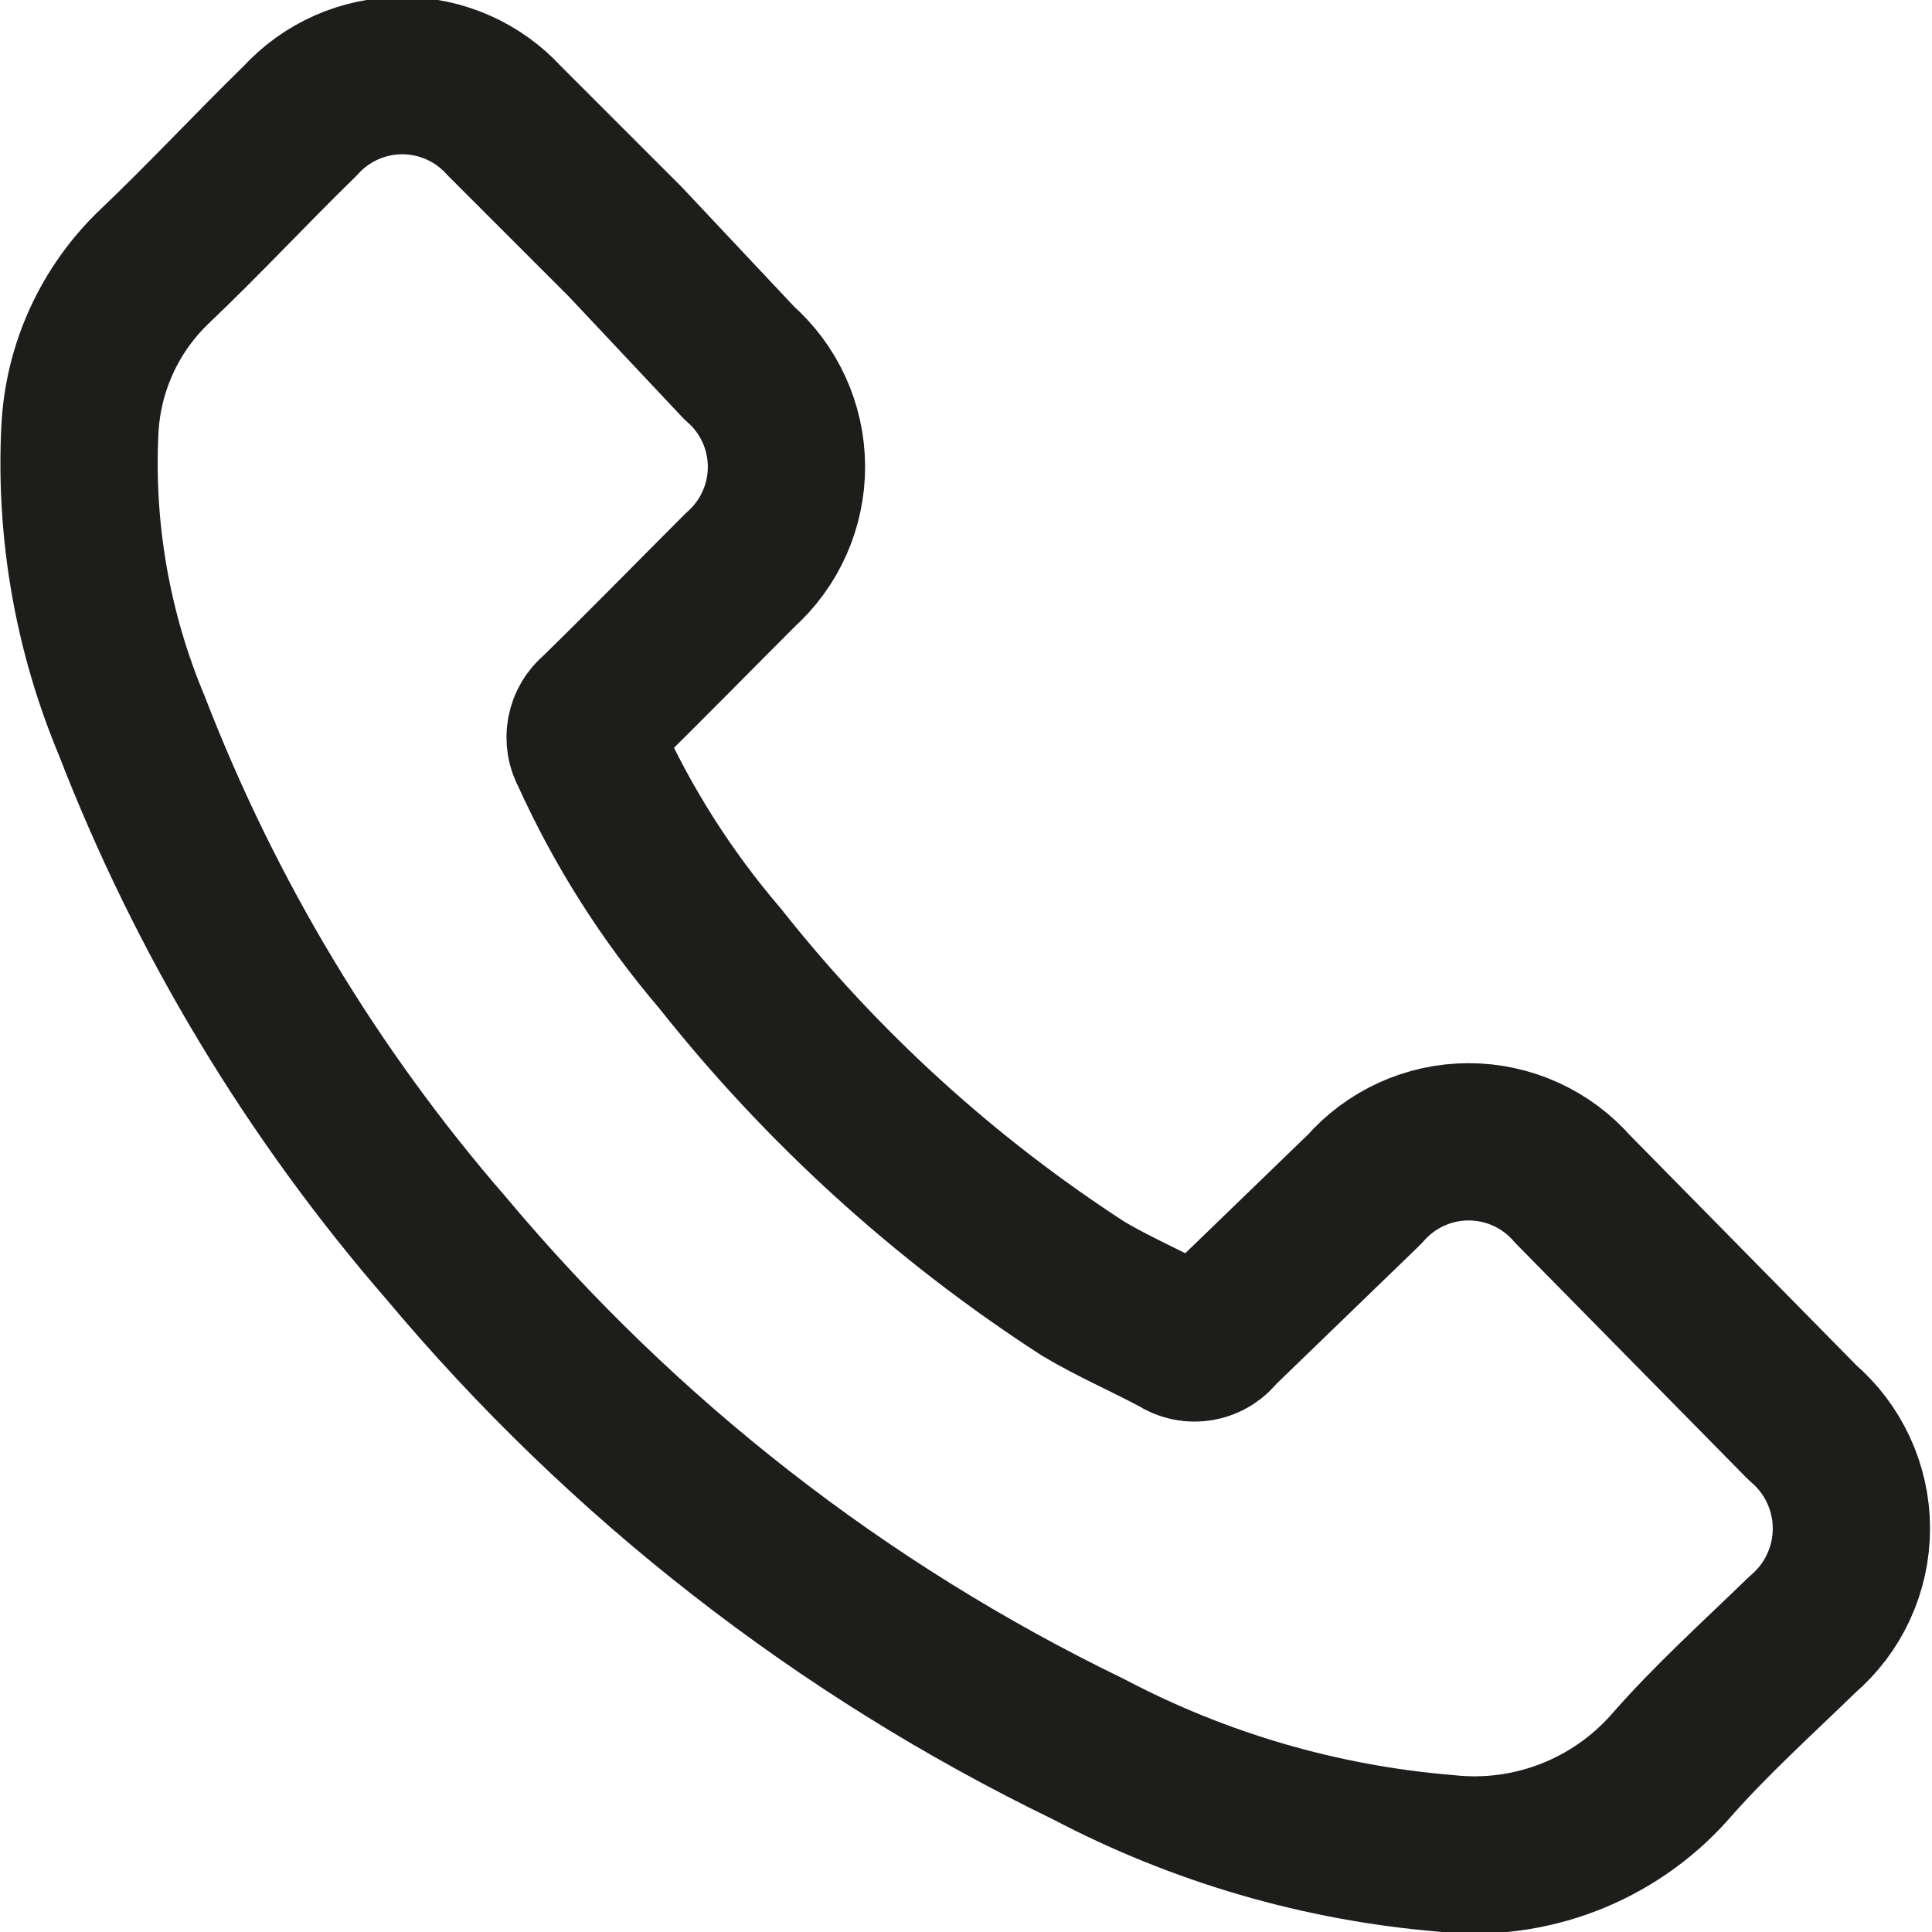
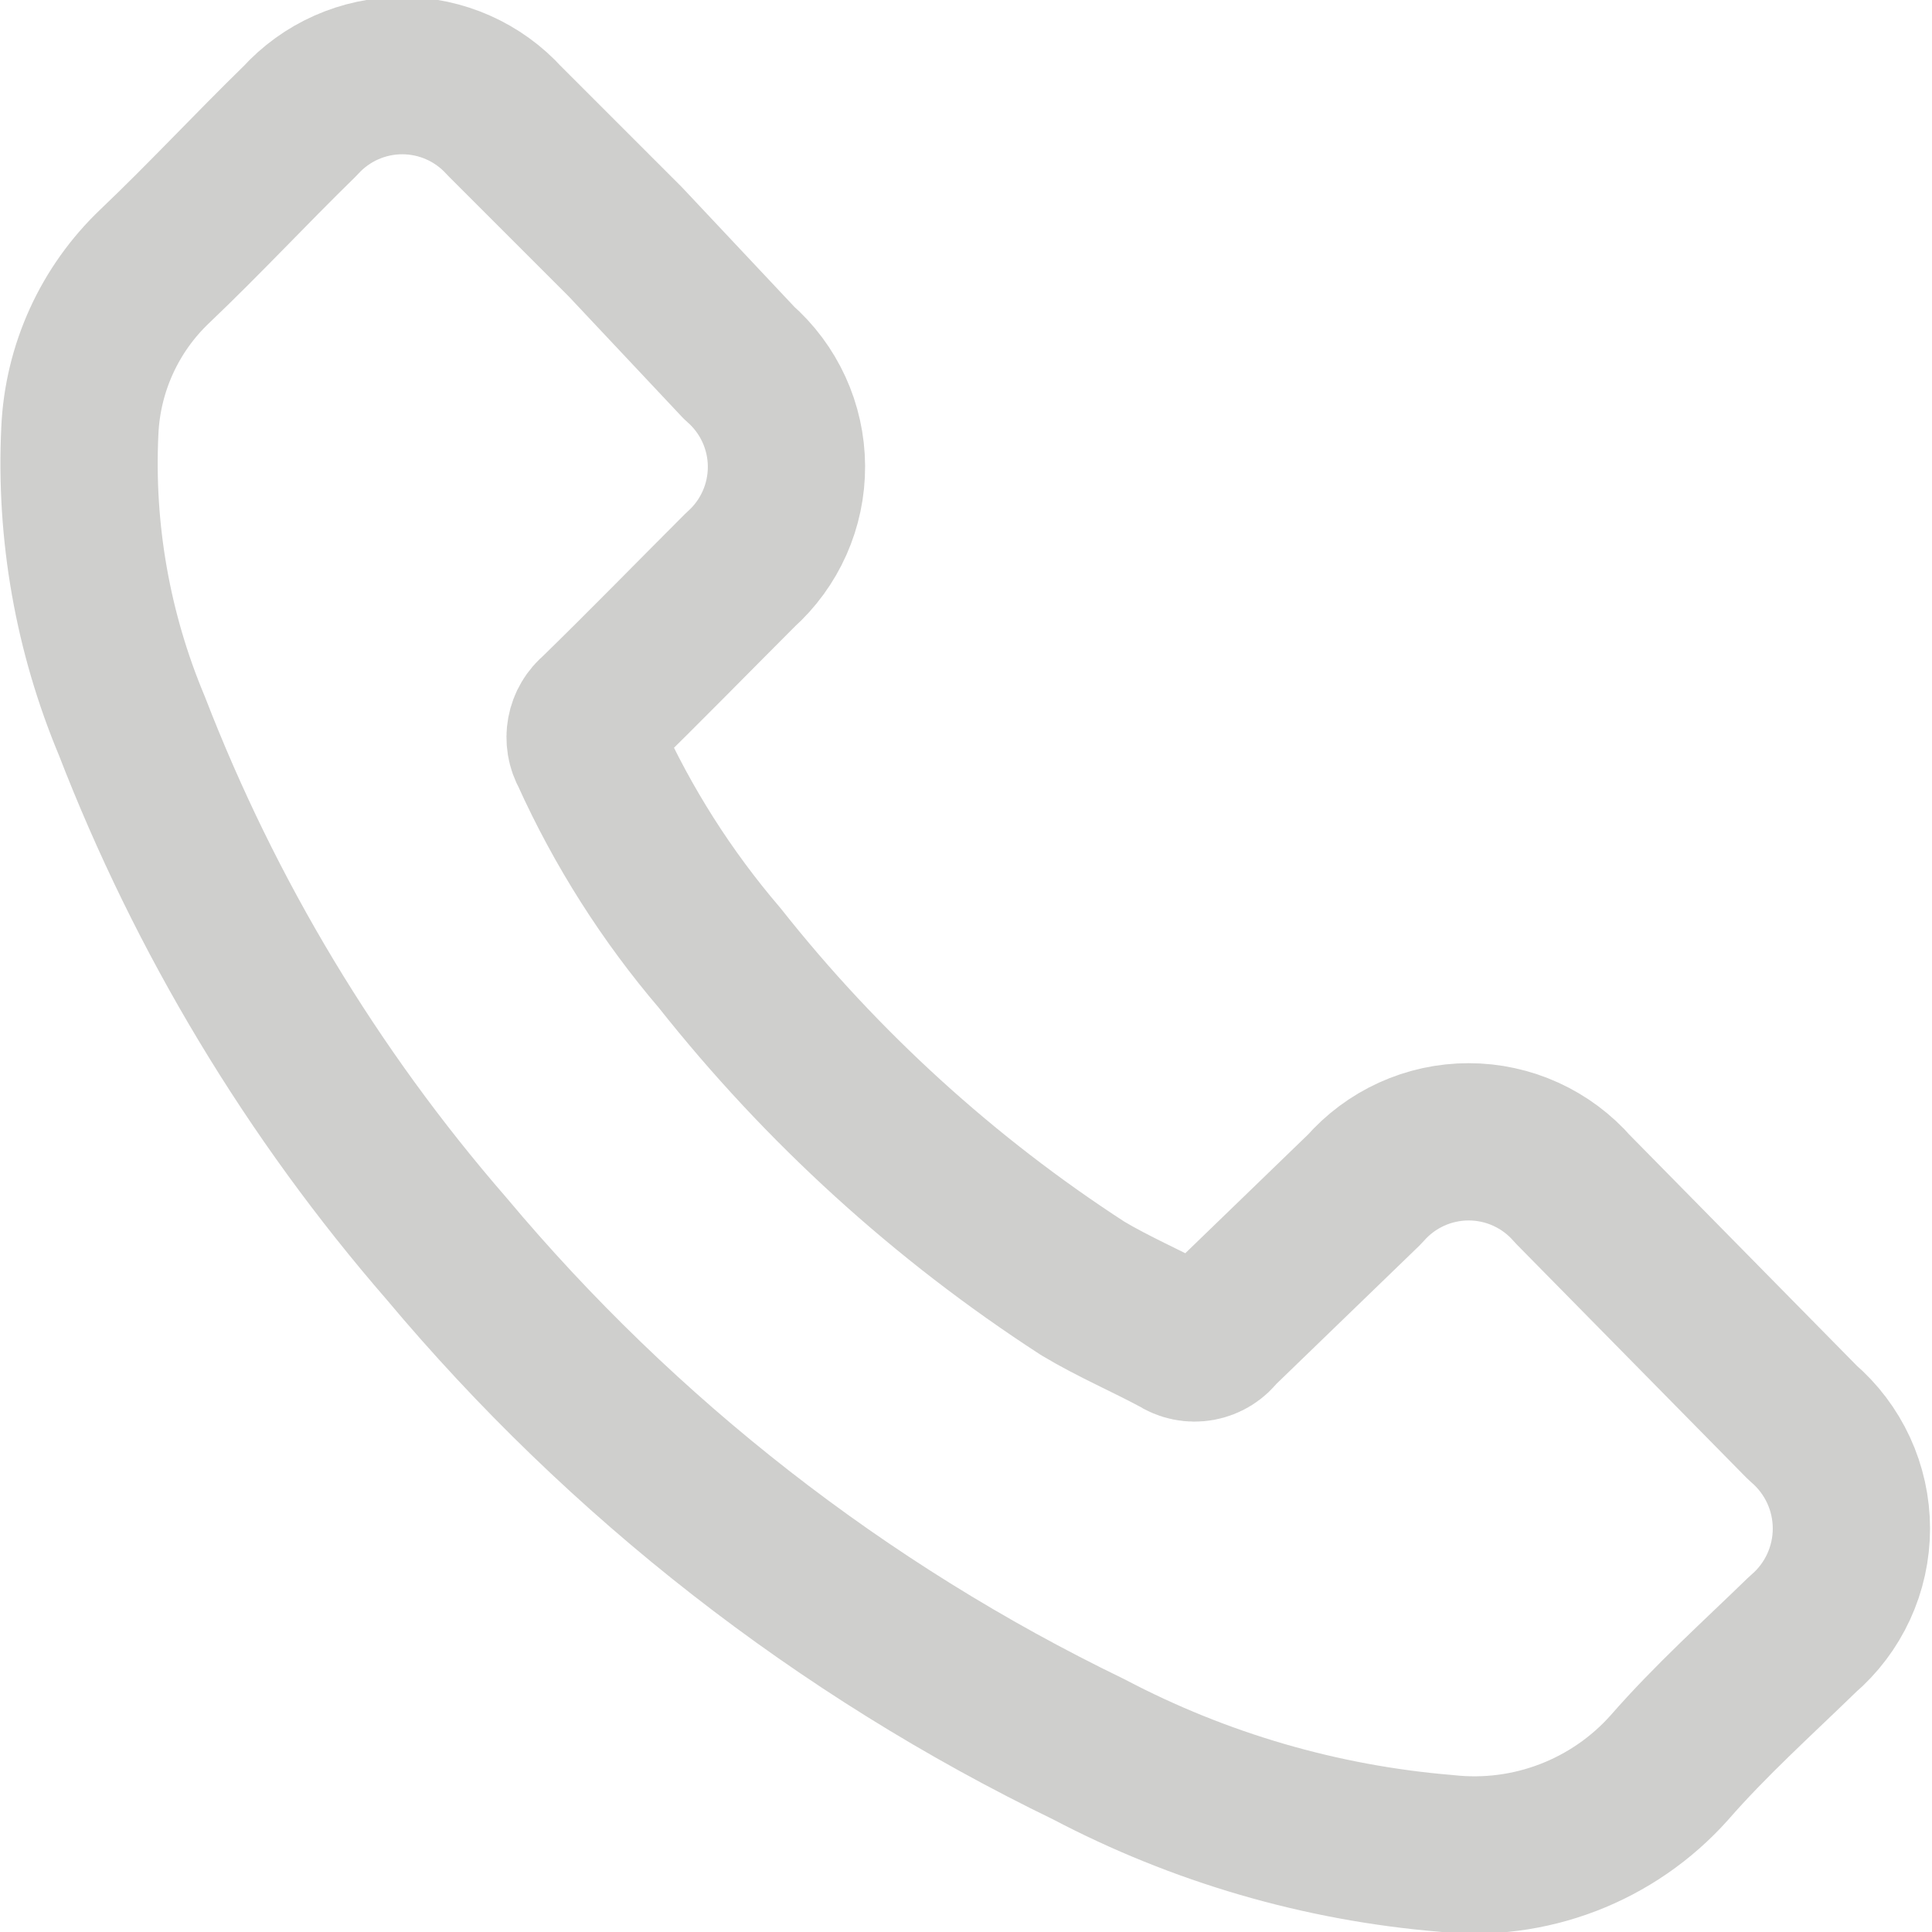
<svg xmlns="http://www.w3.org/2000/svg" viewBox="0 0 15.97 15.97">
  <defs>
-     <style>.cls-1{fill:none;stroke:#1d1d1b;stroke-linejoin:round;stroke-width:1.3px;}</style>
+     <style>.cls-1{fill:none;stroke:#cfcfcd;stroke-linejoin:round;stroke-width:1.3px;}</style>
  </defs>
  <g id="Layer_2" data-name="Layer 2">
    <g id="Layer_1-2" data-name="Layer 1">
      <path class="cls-1" d="M13,9.83a1.14,1.14,0,0,0-1.72,0L10.07,11a.24.24,0,0,1-.33.06c-.26-.14-.54-.26-.79-.41a12.48,12.48,0,0,1-3-2.73A7.14,7.14,0,0,1,4.87,6.22a.25.25,0,0,1,.06-.32c.4-.39.79-.79,1.19-1.19A1.14,1.14,0,0,0,6.11,3L5.17,2l-1-1A1.14,1.14,0,0,0,2.48,1c-.41.4-.79.81-1.2,1.2A2,2,0,0,0,.66,3.56,5.61,5.61,0,0,0,1.09,6a14.63,14.63,0,0,0,2.6,4.32A16.05,16.05,0,0,0,9,14.46a7.7,7.7,0,0,0,2.95.86,2.16,2.16,0,0,0,1.85-.71c.34-.39.73-.74,1.1-1.1a1.15,1.15,0,0,0,0-1.75Z" />
    </g>
  </g>
</svg>
